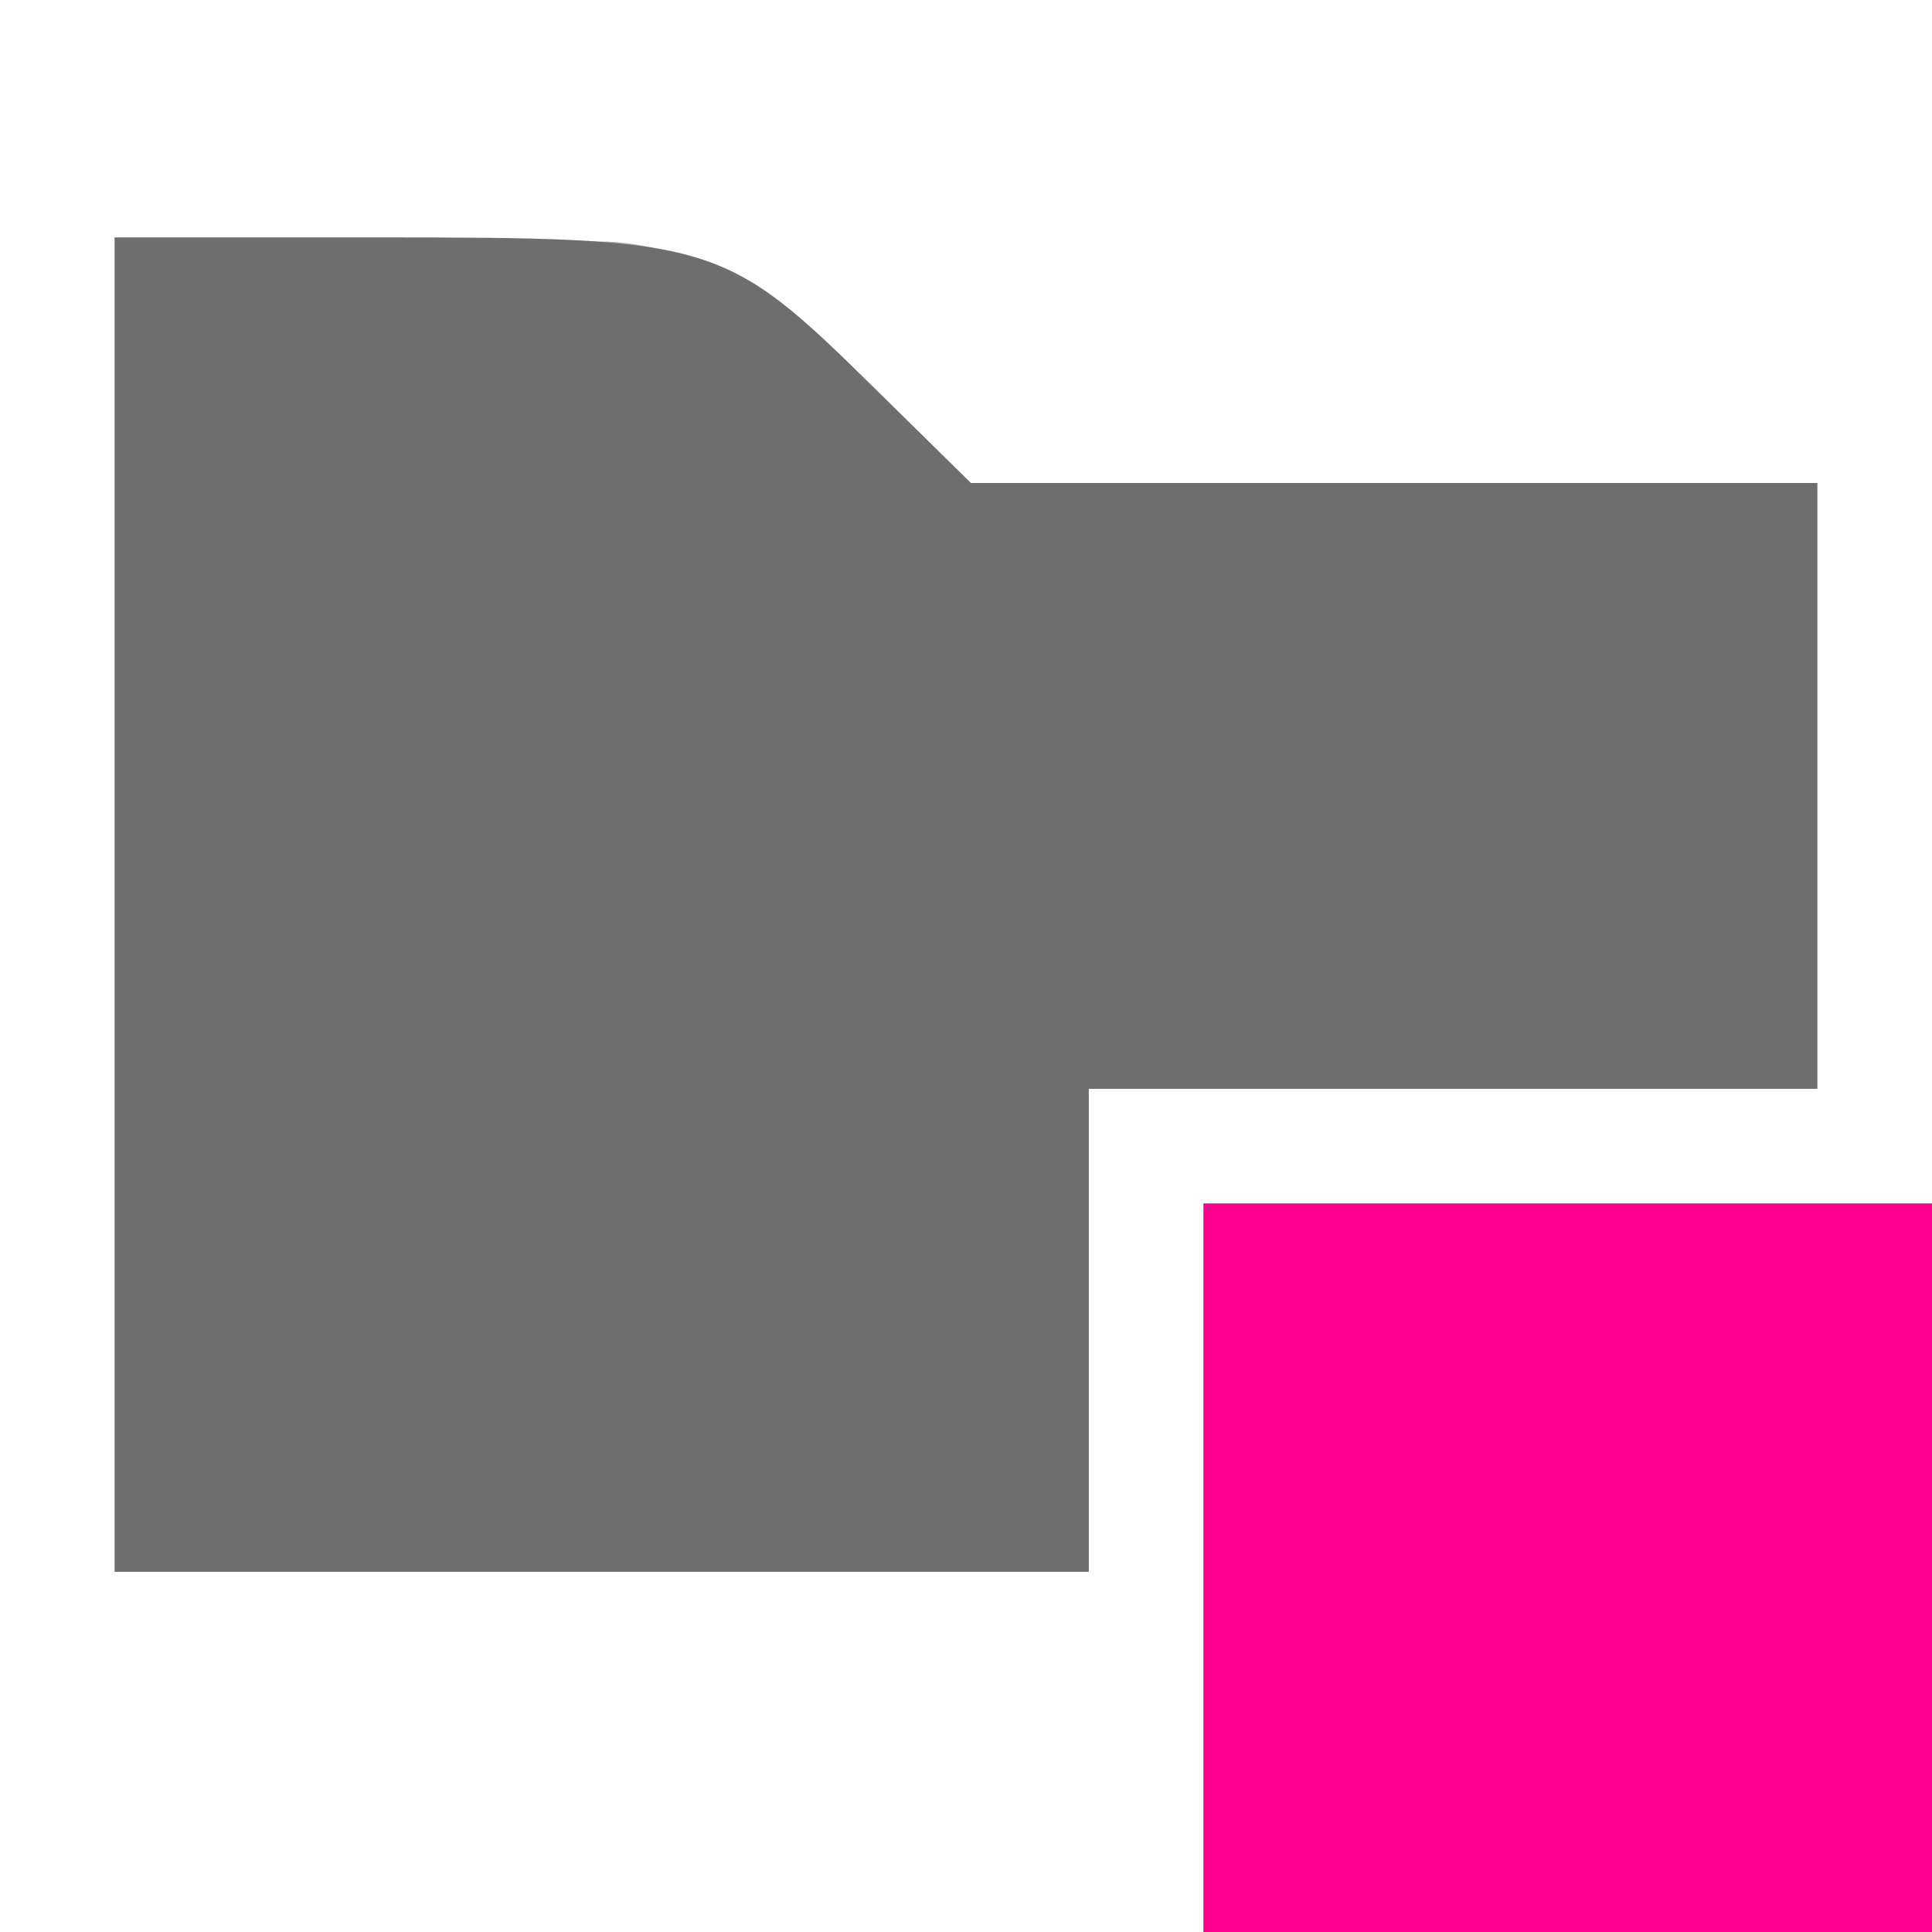
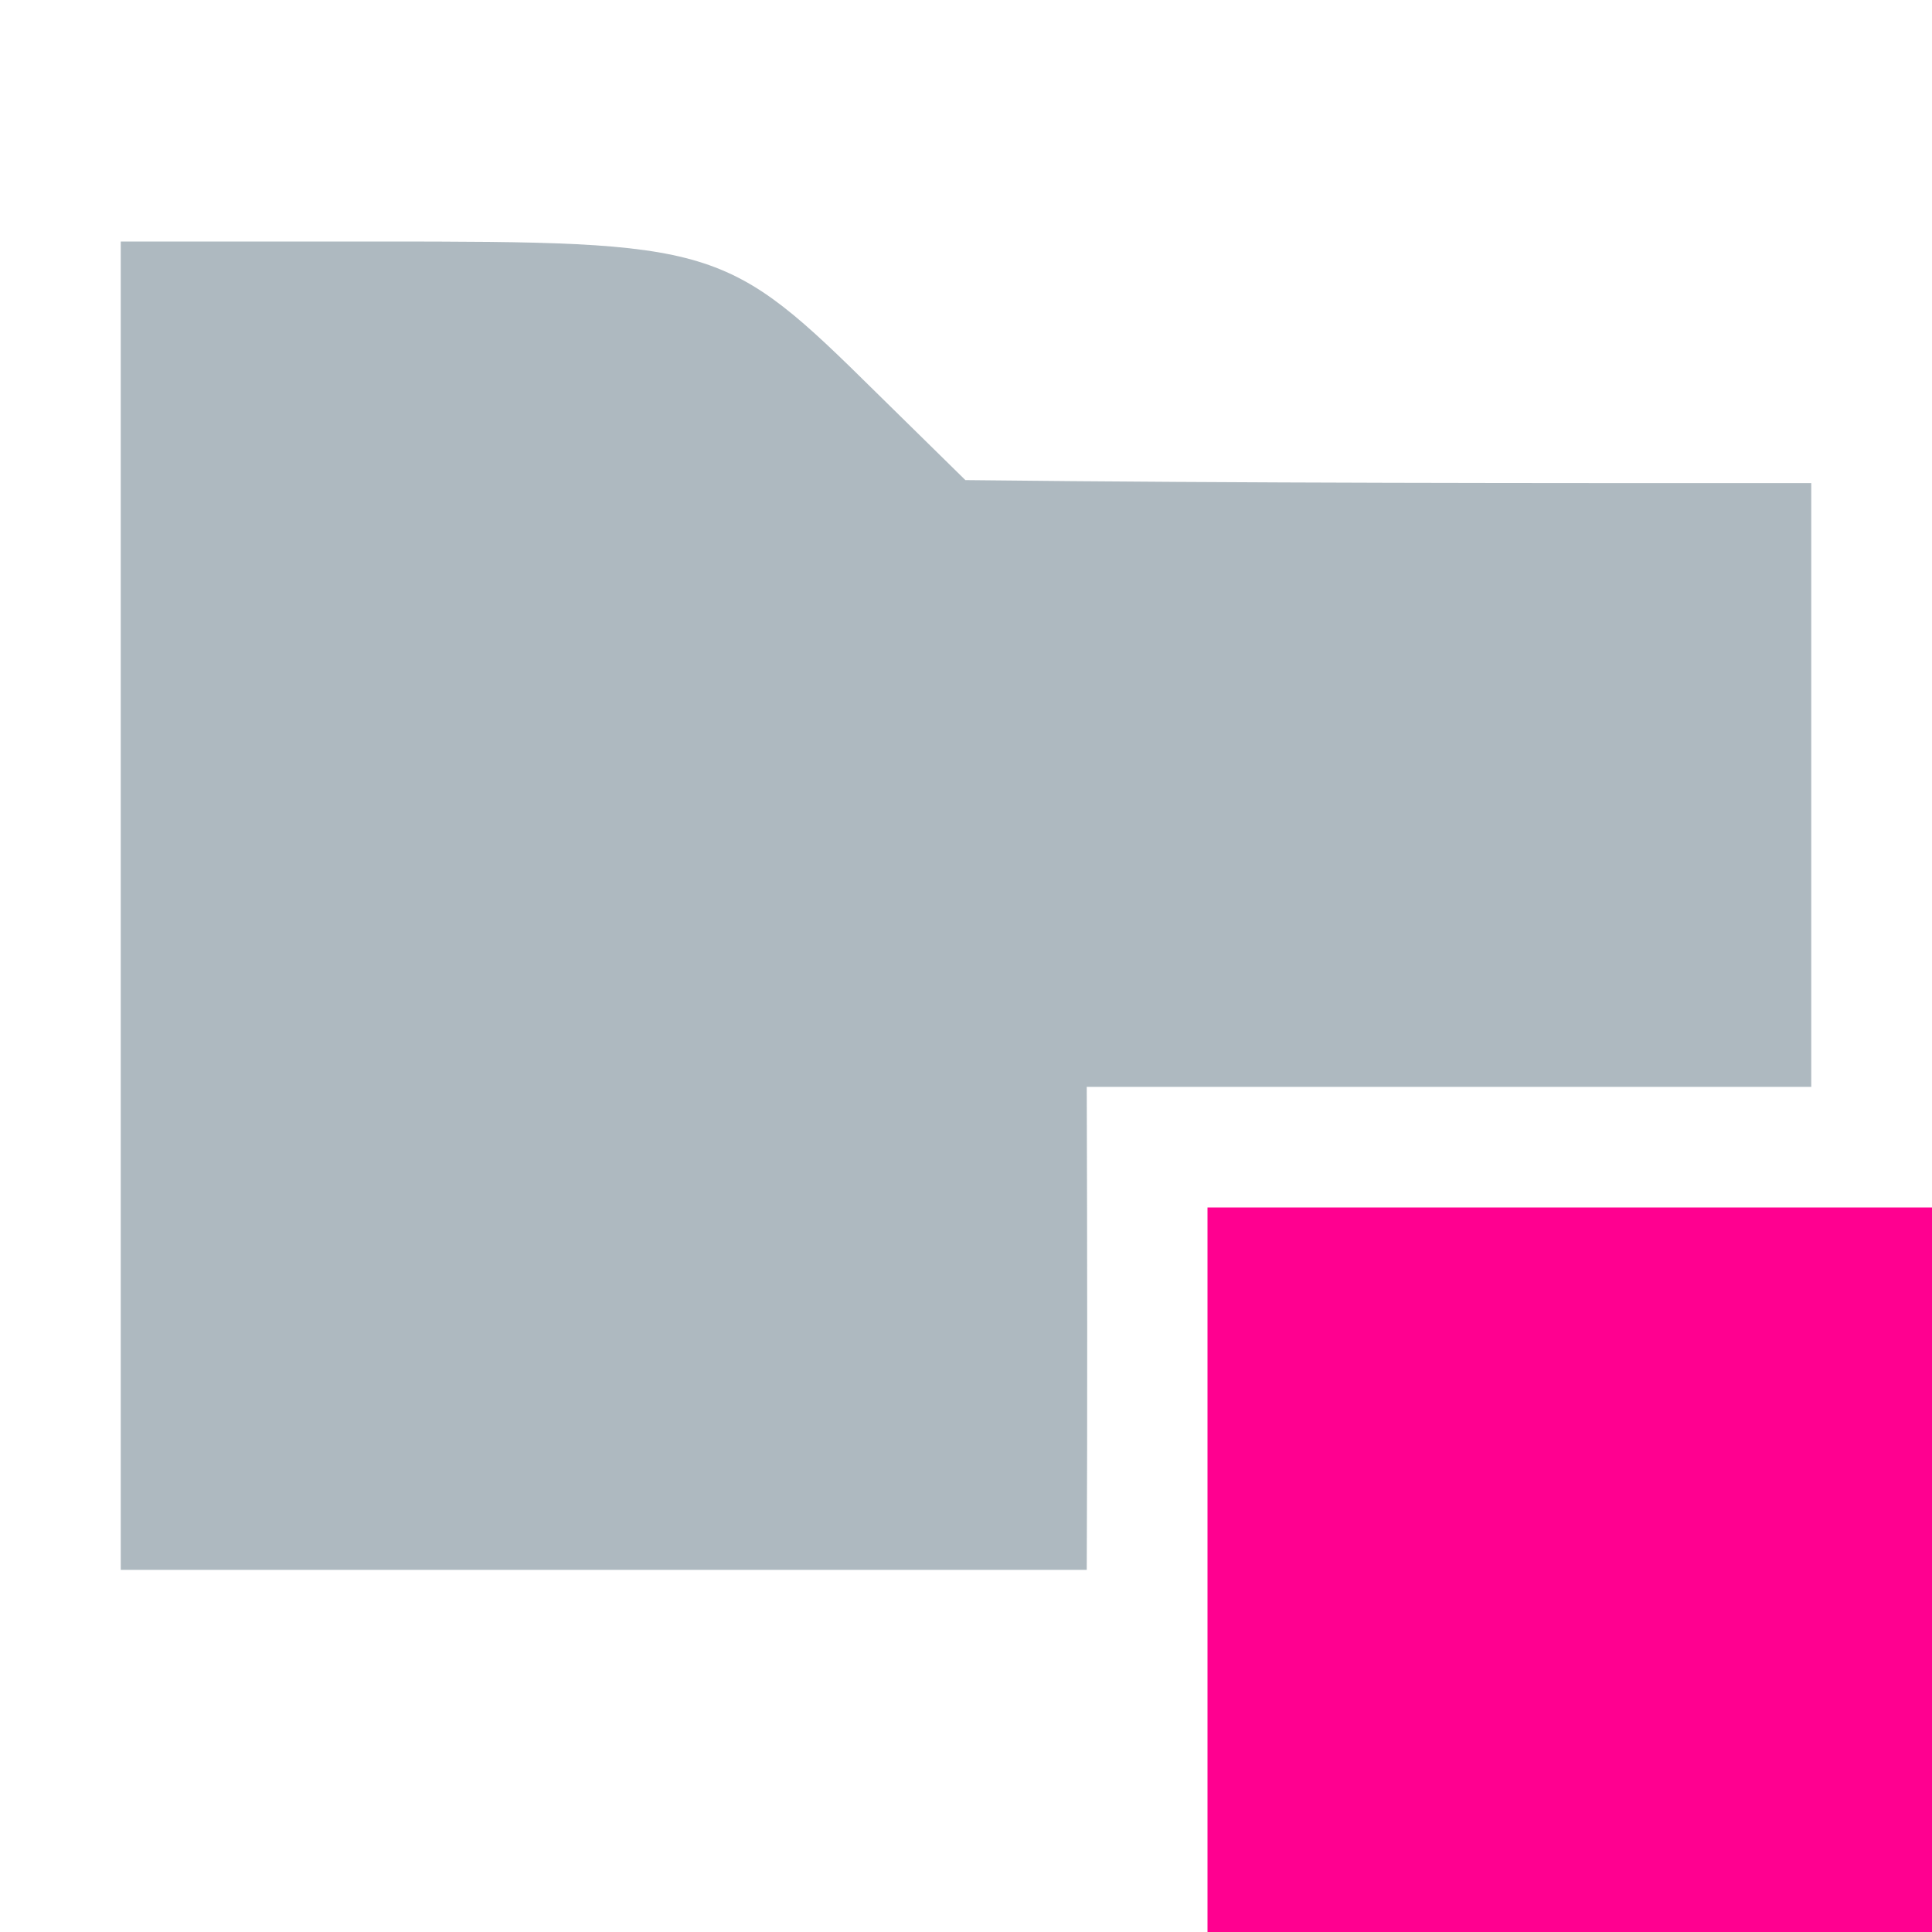
- <svg xmlns="http://www.w3.org/2000/svg" width="16" height="16" viewBox="0 0 16 16" version="1.1" id="svg8">
-   <defs id="defs12" />
-   <g fill="none" fill-rule="evenodd" id="g6">
-     <path fill="#9AA7B0" fill-opacity=".8" d="M7.984,4 L6.696,2.711 C6.304,2.32 5.532,2 4.978,2 L1.05,2 C1.023,2 1,2.022 1,2.051 L1,13 L9,13 L9,9 L15,9 L15,4 L7.984,4 Z" id="path2" />
-     <polygon fill="#40B6E0" points="10 16 16 16 16 10 10 10" id="polygon4" />
+ <svg xmlns="http://www.w3.org/2000/svg" width="16" height="16" version="1.1" viewBox="0 0 16 16">
+   <path d="m1 2h2.108c2.835 0 2.903 0.021 4.155 1.257l0.732 0.719c2.335 0.026 4.67 0.025 7.005 0.025v5h-6c0.004 1.327 0.006 2.673 0 4h-8z" fill="#9aa7b0" fill-opacity=".8" stroke-width=".067" />
+   <g fill="none" fill-rule="evenodd">
+     <polygon points="10 16 16 16 16 10 10 10" fill="#ff0090" />
  </g>
-   <path style="opacity:1;fill:#6e6e6e;fill-opacity:1;stroke-width:0.068" d="M 0.949,7.492 V 1.966 H 3.072 c 2.855,0 2.924,0.021 4.185,1.263 L 8.041,4 h 3.505 3.505 V 6.508 9.017 H 12.034 9.017 v 2 2 H 4.983 0.949 Z" id="path821" />
-   <path style="opacity:1;fill:#ff0090;fill-opacity:1;stroke-width:0.068" d="M 9.966,12.983 V 9.966 H 12.983 16 V 12.983 16 H 12.983 9.966 Z" id="path815" />
</svg>
